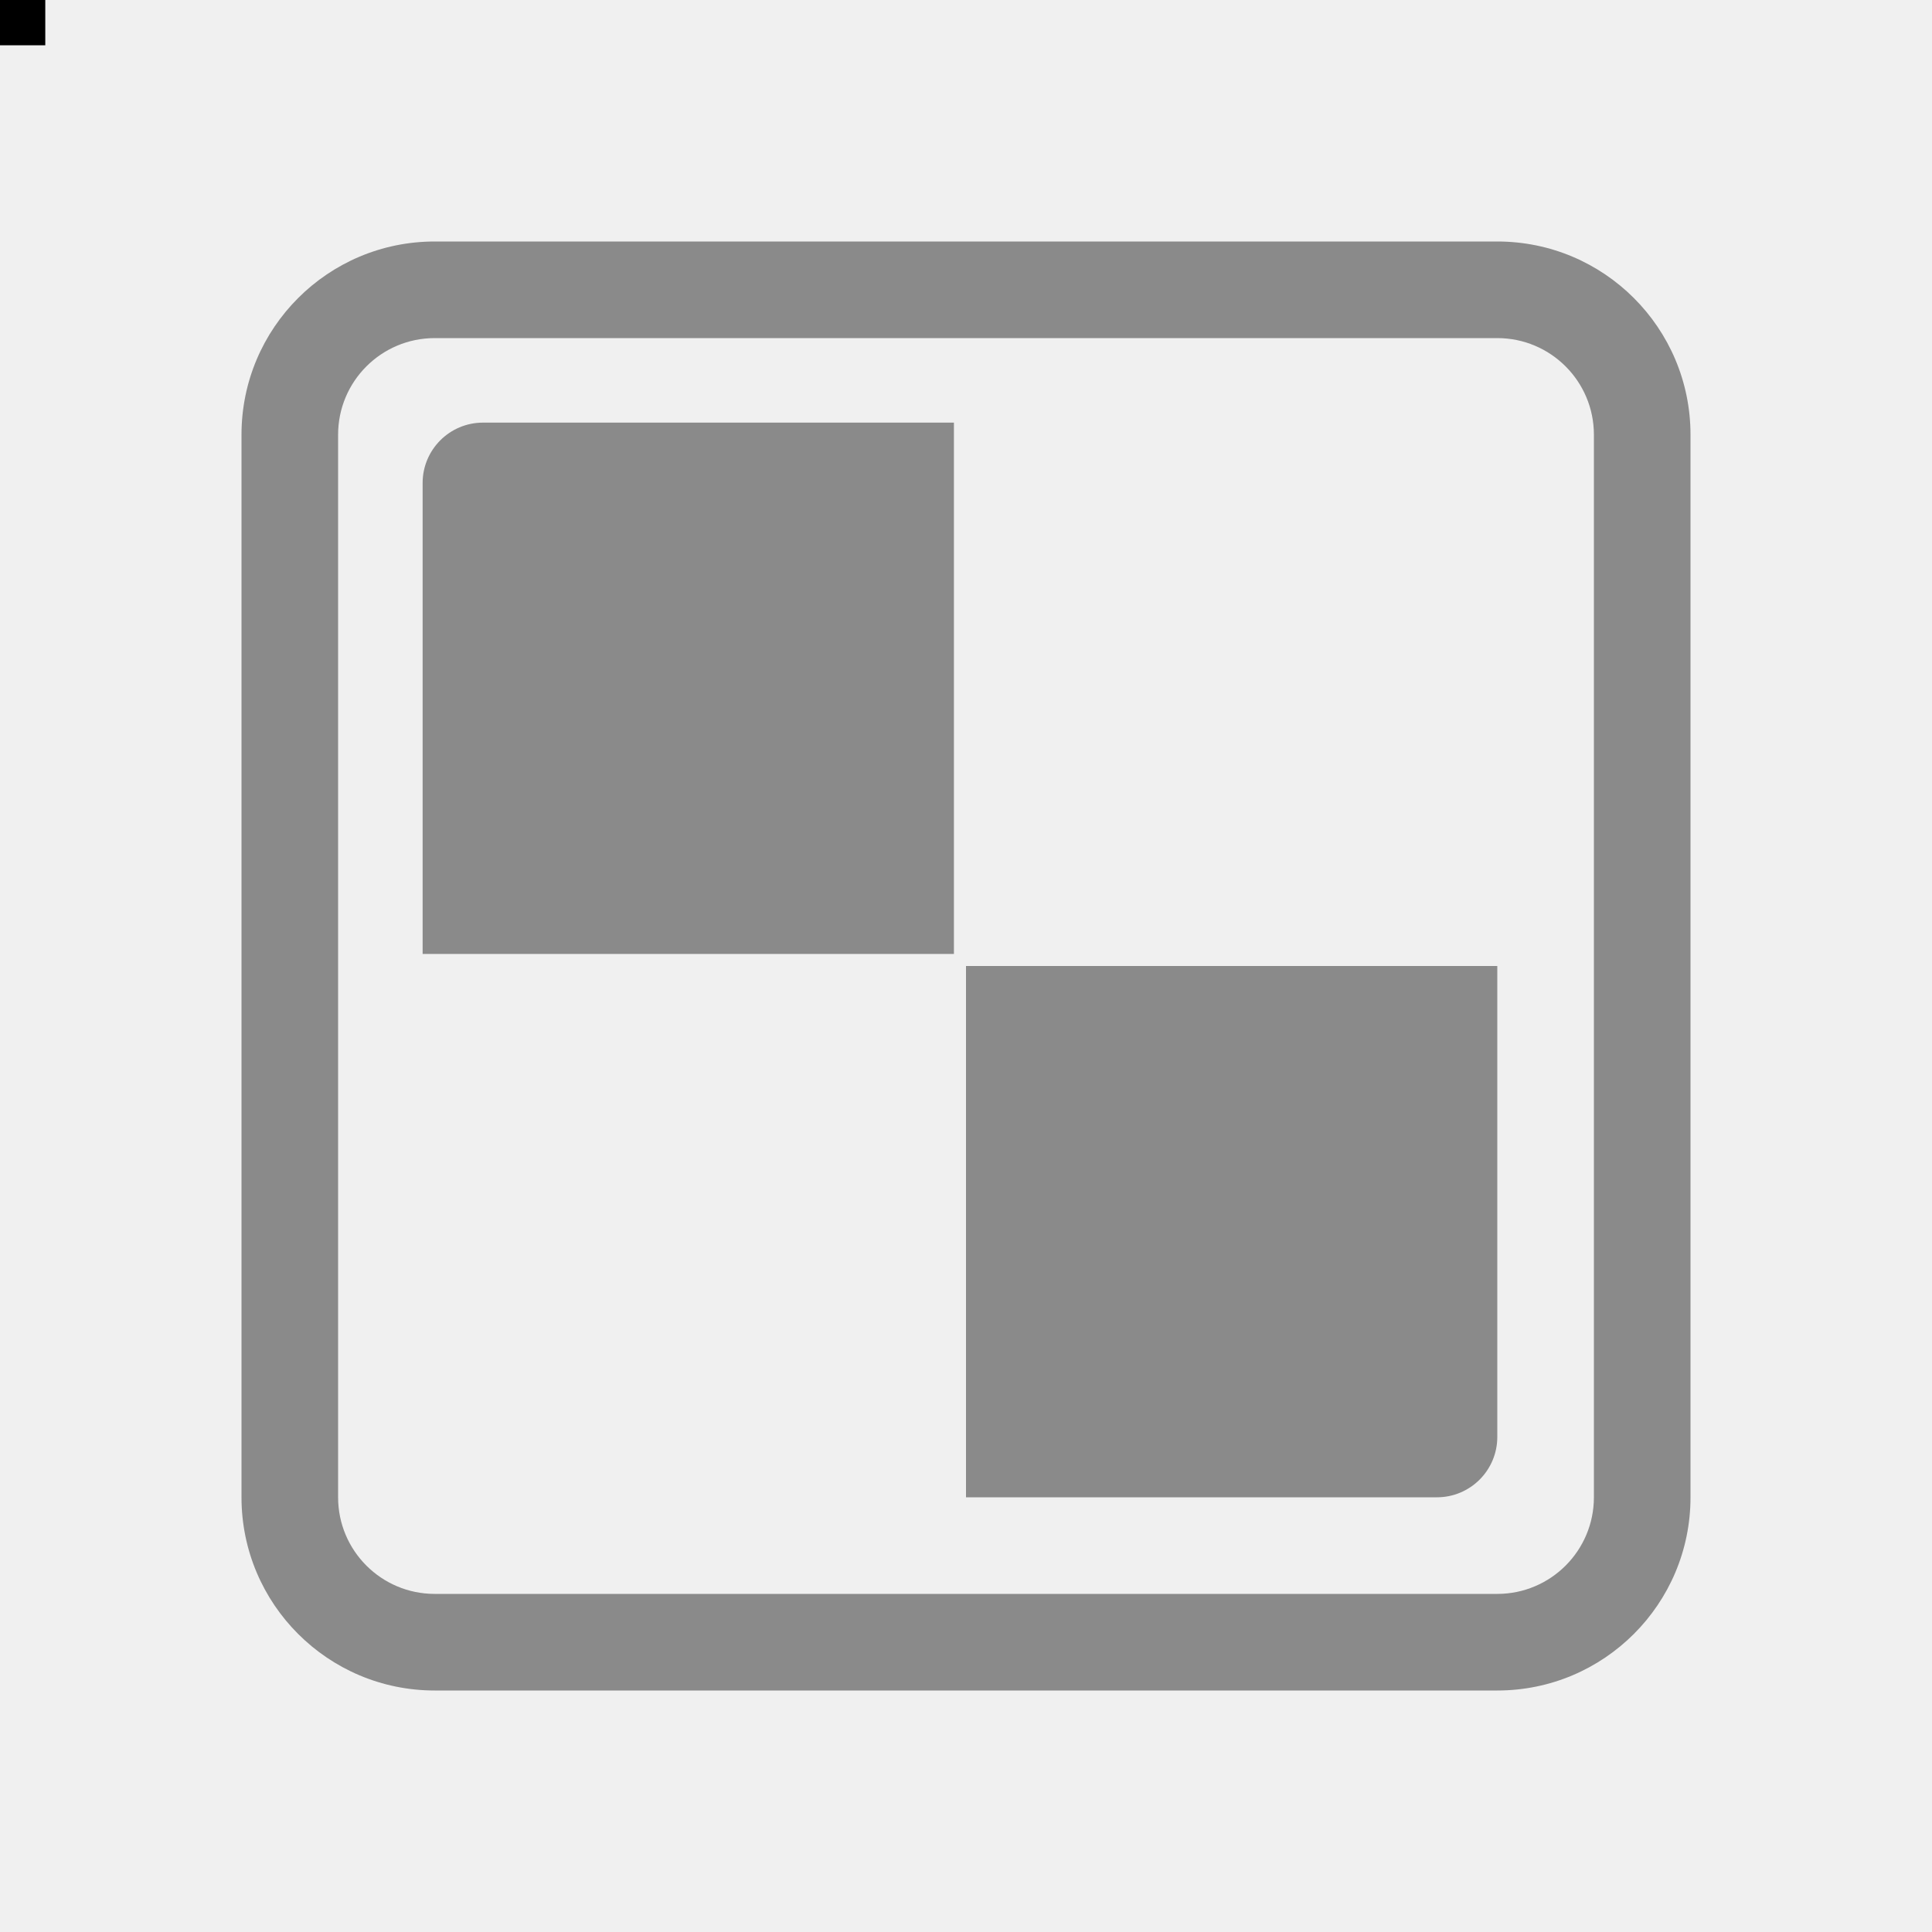
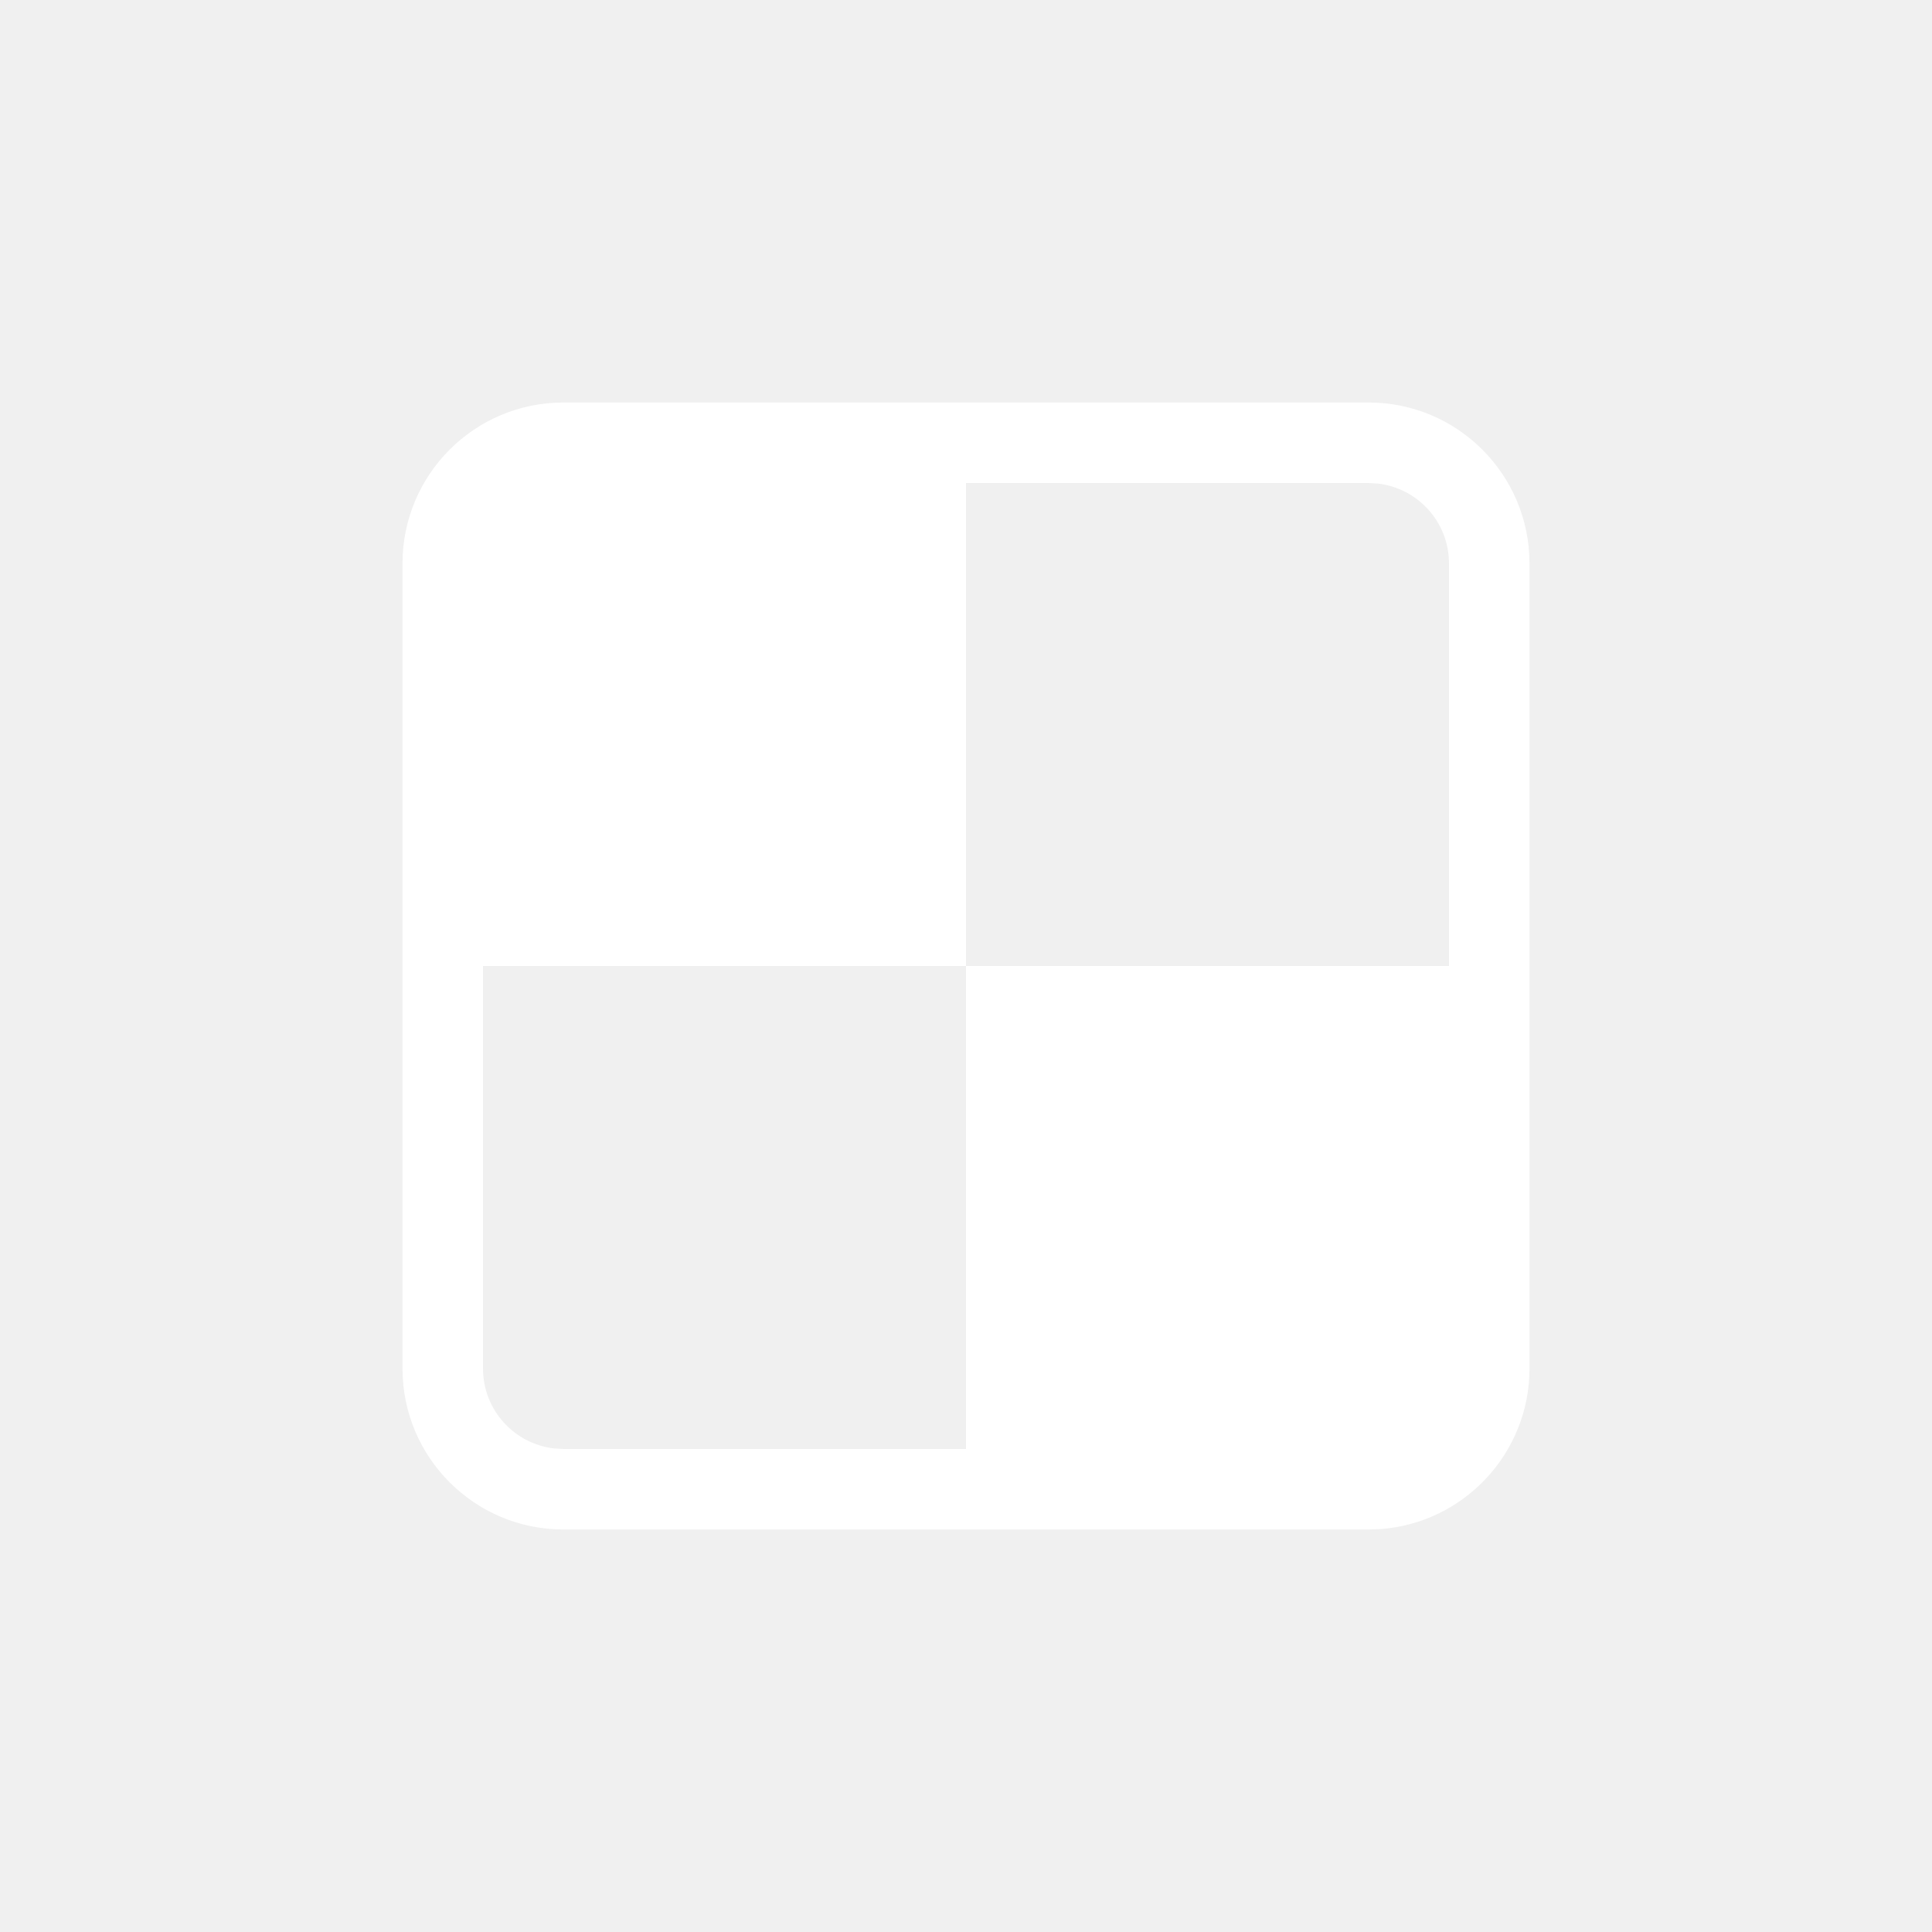
- <svg xmlns="http://www.w3.org/2000/svg" t="1640614307544" class="icon" viewBox="0 0 1024 1024" version="1.1" p-id="5424" width="24px" height="24px">
-   <defs>
-     <style type="text/css" />
-   </defs>
-   <rect id="矩形" x="0" y="0" width="24" height="24" />
-   <path d="M230.4 179.2a51.2 51.2 0 0 0-51.2 51.2v563.2a51.2 51.2 0 0 0 51.2 51.2h563.2a51.2 51.2 0 0 0 51.2-51.2V230.4a51.2 51.2 0 0 0-51.2-51.2H230.4z m0-51.2h563.2A102.4 102.4 0 0 1 896 230.4v563.2a102.4 102.4 0 0 1-102.4 102.4H230.4A102.4 102.4 0 0 1 128 793.6V230.4A102.4 102.4 0 0 1 230.4 128z" p-id="5425" fill="#8a8a8a" />
-   <path d="M256 224h249.6v281.6H224V256a32 32 0 0 1 32-32zM512 512h281.6v249.6a32 32 0 0 1-32 32H512V512z" p-id="5426" fill="#8a8a8a" />
+ <svg xmlns="http://www.w3.org/2000/svg" width="24px" height="24px" viewBox="0 0 24 24" version="1.1">
+   <g id="马赛克" stroke="none" stroke-width="1" fill="none" fill-rule="evenodd">
+     <rect id="矩形" x="0" y="0" width="24" height="24" />
+     <path d="M7,19 C5.895,19 5,18.105 5,17 L5,7 C5,5.895 5.895,5 7,5 L17,5 C18.105,5 19,5.895 19,7 L19,17 C19,18.054 18.184,18.918 17.149,18.995 L17,19 L17,19 L7,19 Z M17,6 L12,6 L12,12 L6,12 L6,17 C6,17.513 6.386,17.936 6.883,17.993 L7,18 L12,18 L12,12 L18,12 L18,7 C18,6.487 17.614,6.064 17.117,6.007 L17,6 Z" id="形状结合" fill="#FFFFFF" fill-rule="nonzero" />
+   </g>
</svg>
